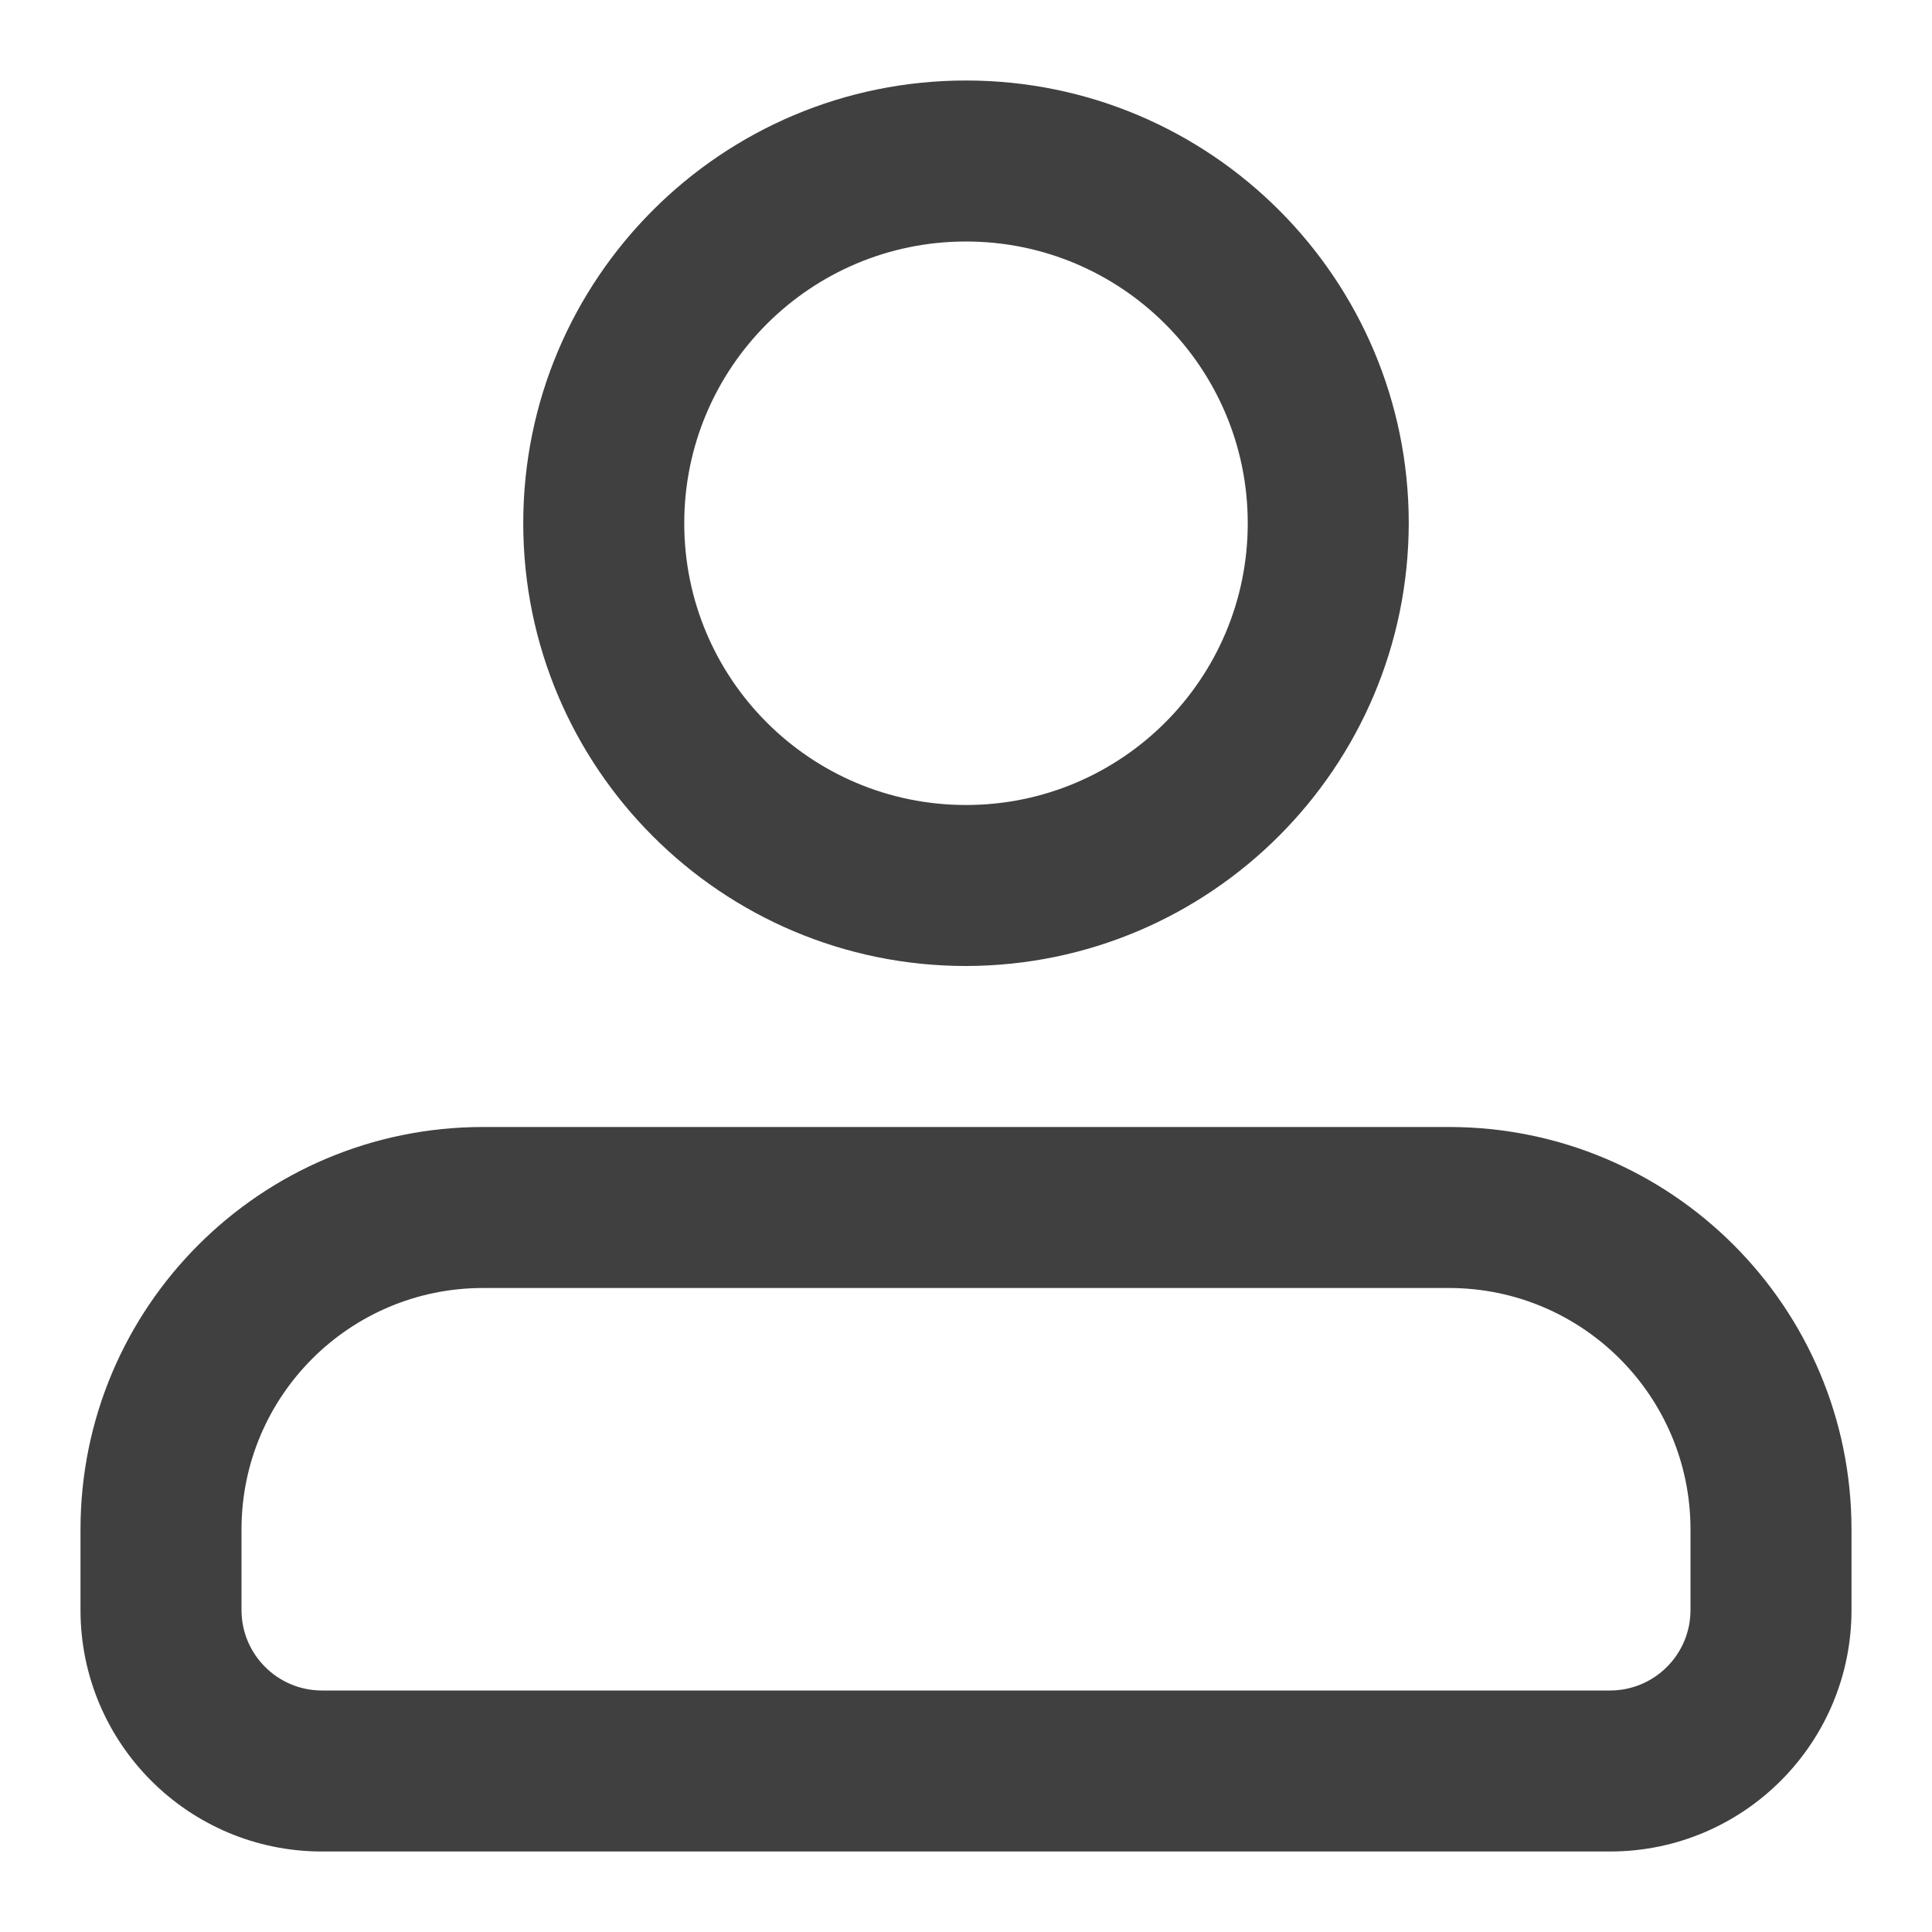
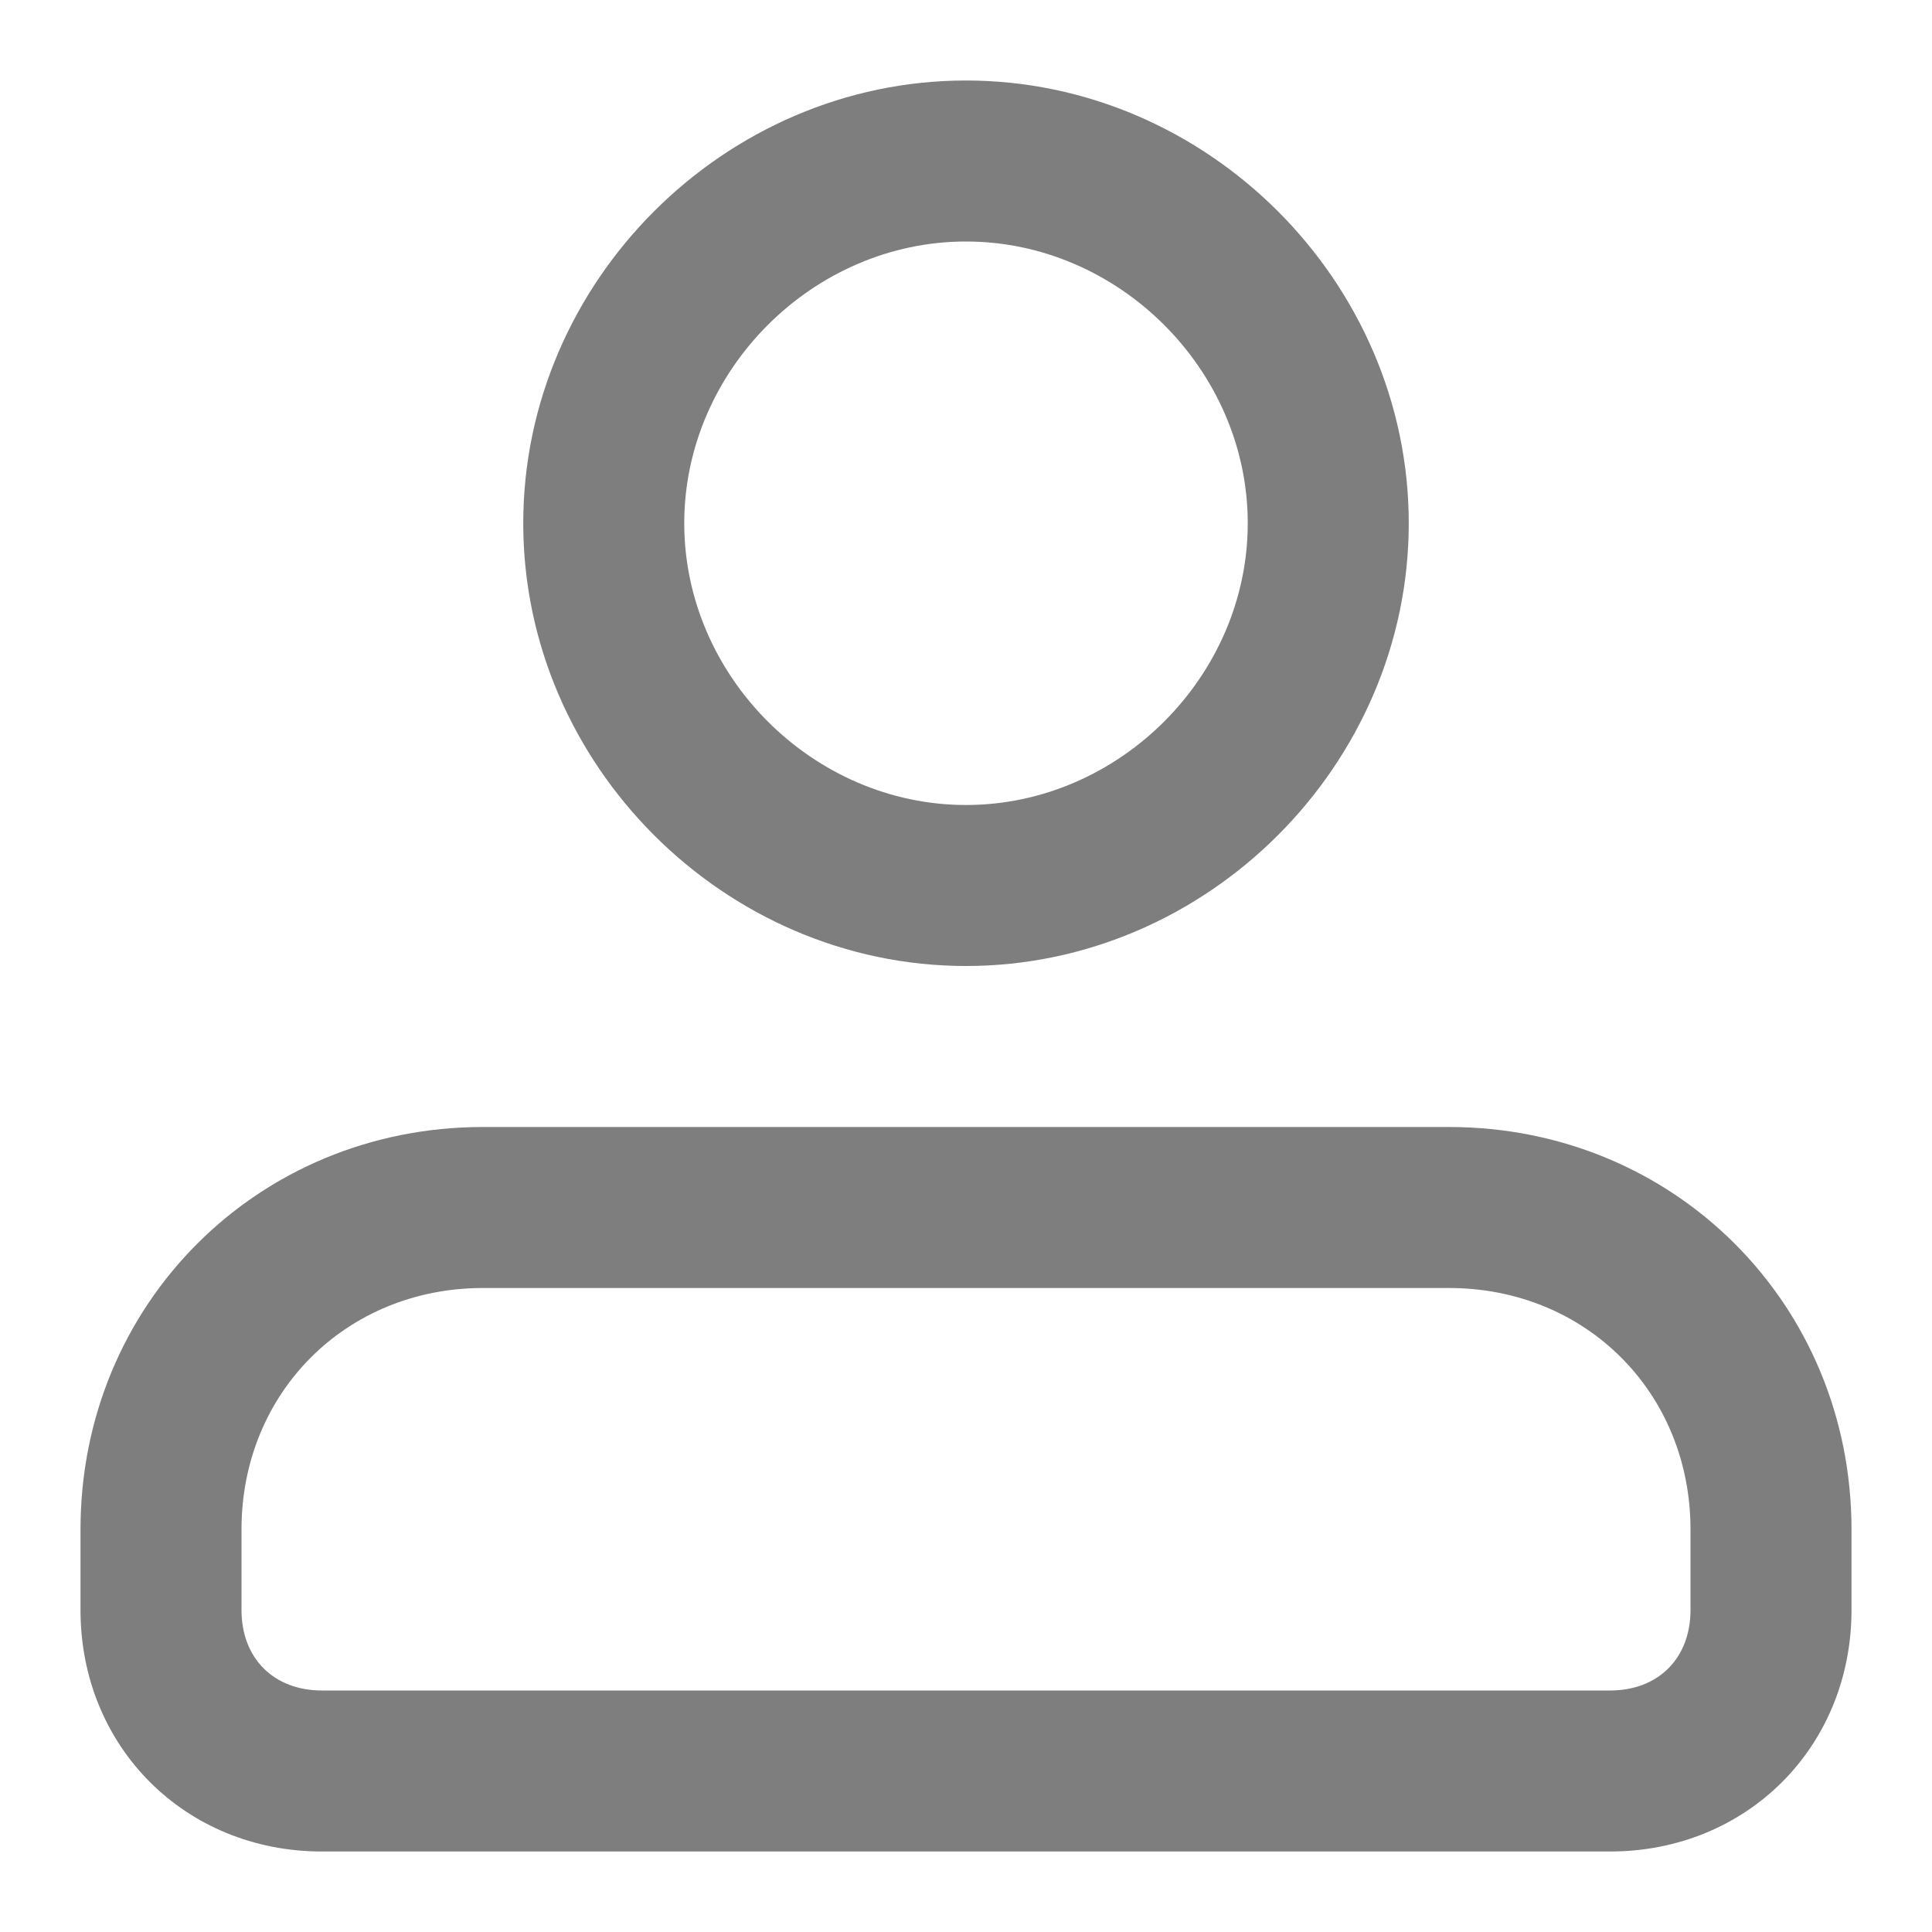
- <svg xmlns="http://www.w3.org/2000/svg" id="图层_1" data-name="图层 1" viewBox="0 0 24 24">
-   <defs>
-     <style>.cls-1{fill:#404040;}</style>
-   </defs>
-   <path class="cls-1" d="M12,12a5.5,5.5,0,1,1,5.5-5.5A5.51,5.51,0,0,1,12,12Zm0-9a3.5,3.5,0,1,0,3.5,3.5A3.5,3.5,0,0,0,12,3Z" />
-   <path class="cls-1" d="M20,23H4a3,3,0,0,1-3-3V19a5,5,0,0,1,5-5H18a5,5,0,0,1,5,5v1A3,3,0,0,1,20,23ZM6,16a3,3,0,0,0-3,3v1a1,1,0,0,0,1,1H20a1,1,0,0,0,1-1V19a3,3,0,0,0-3-3Z" />
+ <svg xmlns="http://www.w3.org/2000/svg" version="1.1" id="图层_1" x="0px" y="0px" viewBox="0 0 24 24" style="enable-background:new 0 0 24 24;" xml:space="preserve">
+   <style type="text/css">
+ 	.st0{fill:#7E7E7E;}
+ </style>
+   <path class="st0" d="M12,12c-3,0-5.5-2.5-5.5-5.5S9,1,12,1s5.5,2.5,5.5,5.5C17.5,9.5,15,12,12,12z M12,3c-1.9,0-3.5,1.6-3.5,3.5  S10.1,10,12,10s3.5-1.6,3.5-3.5S13.9,3,12,3z" />
+   <path class="st0" d="M20,23H4c-1.7,0-3-1.3-3-3v-1c0-2.8,2.2-5,5-5h12c2.8,0,5,2.2,5,5v1C23,21.7,21.7,23,20,23z M6,16  c-1.7,0-3,1.3-3,3v1c0,0.6,0.4,1,1,1h16c0.6,0,1-0.4,1-1v-1c0-1.7-1.3-3-3-3H6z" />
</svg>
